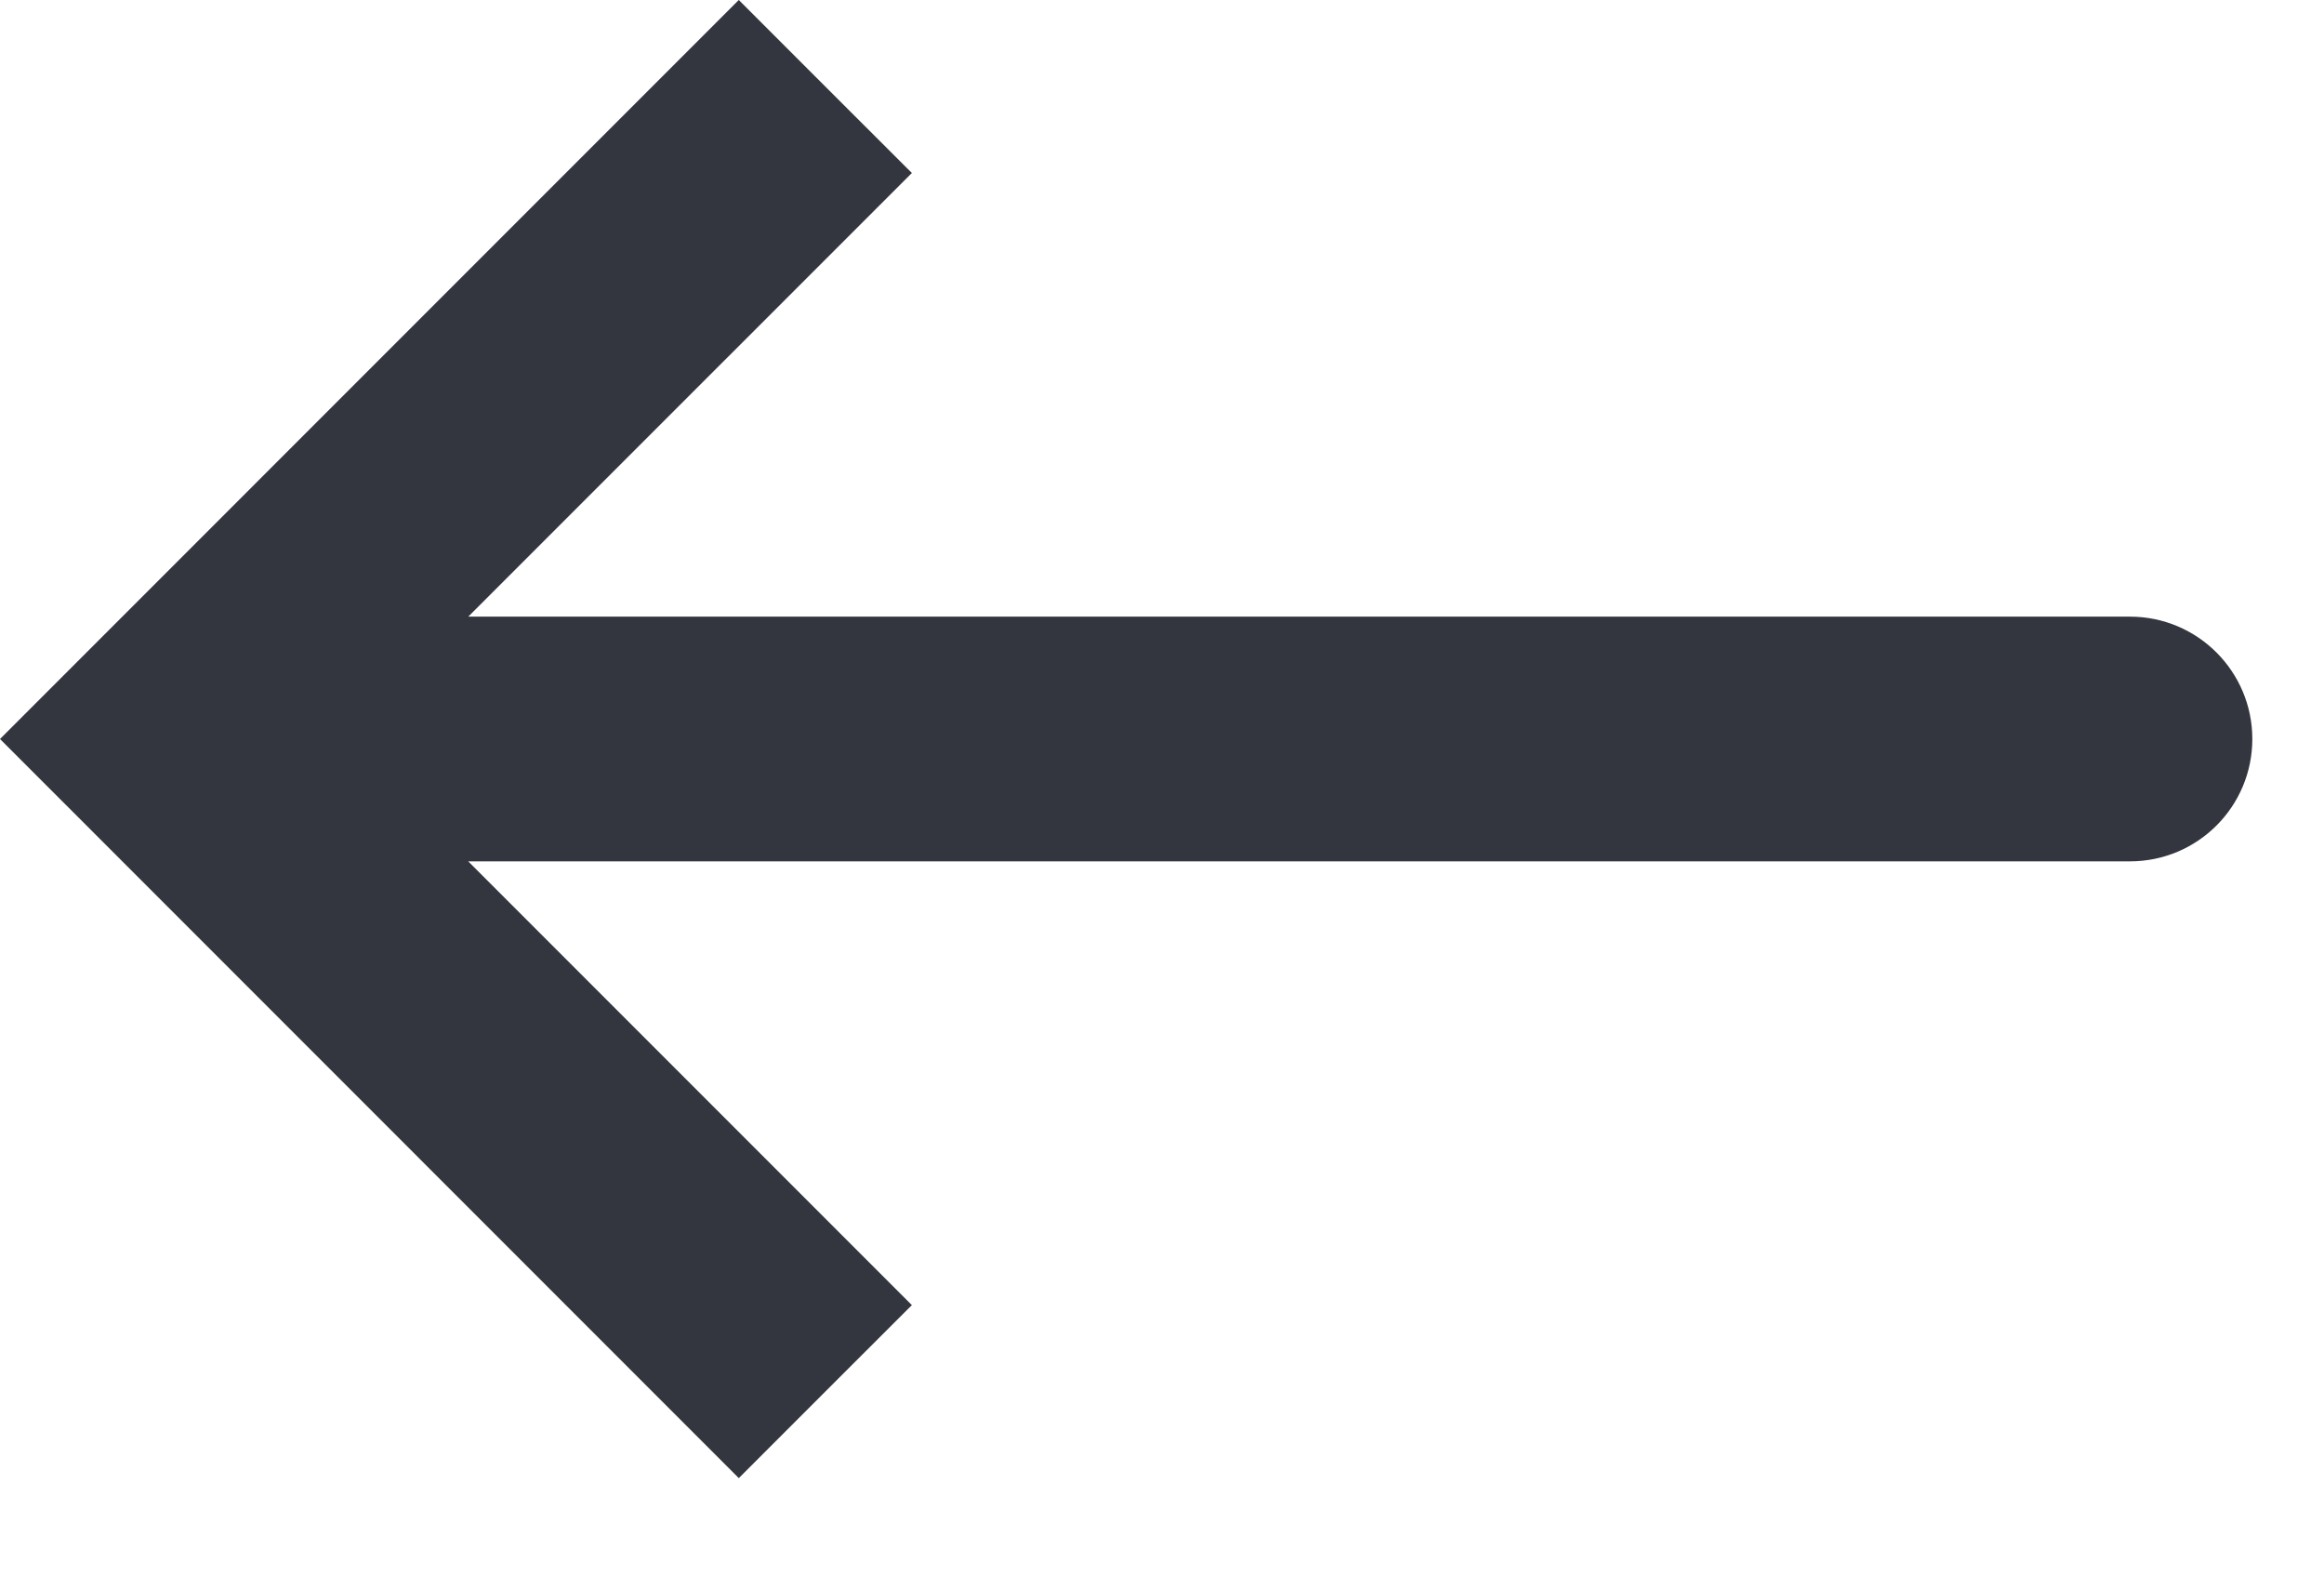
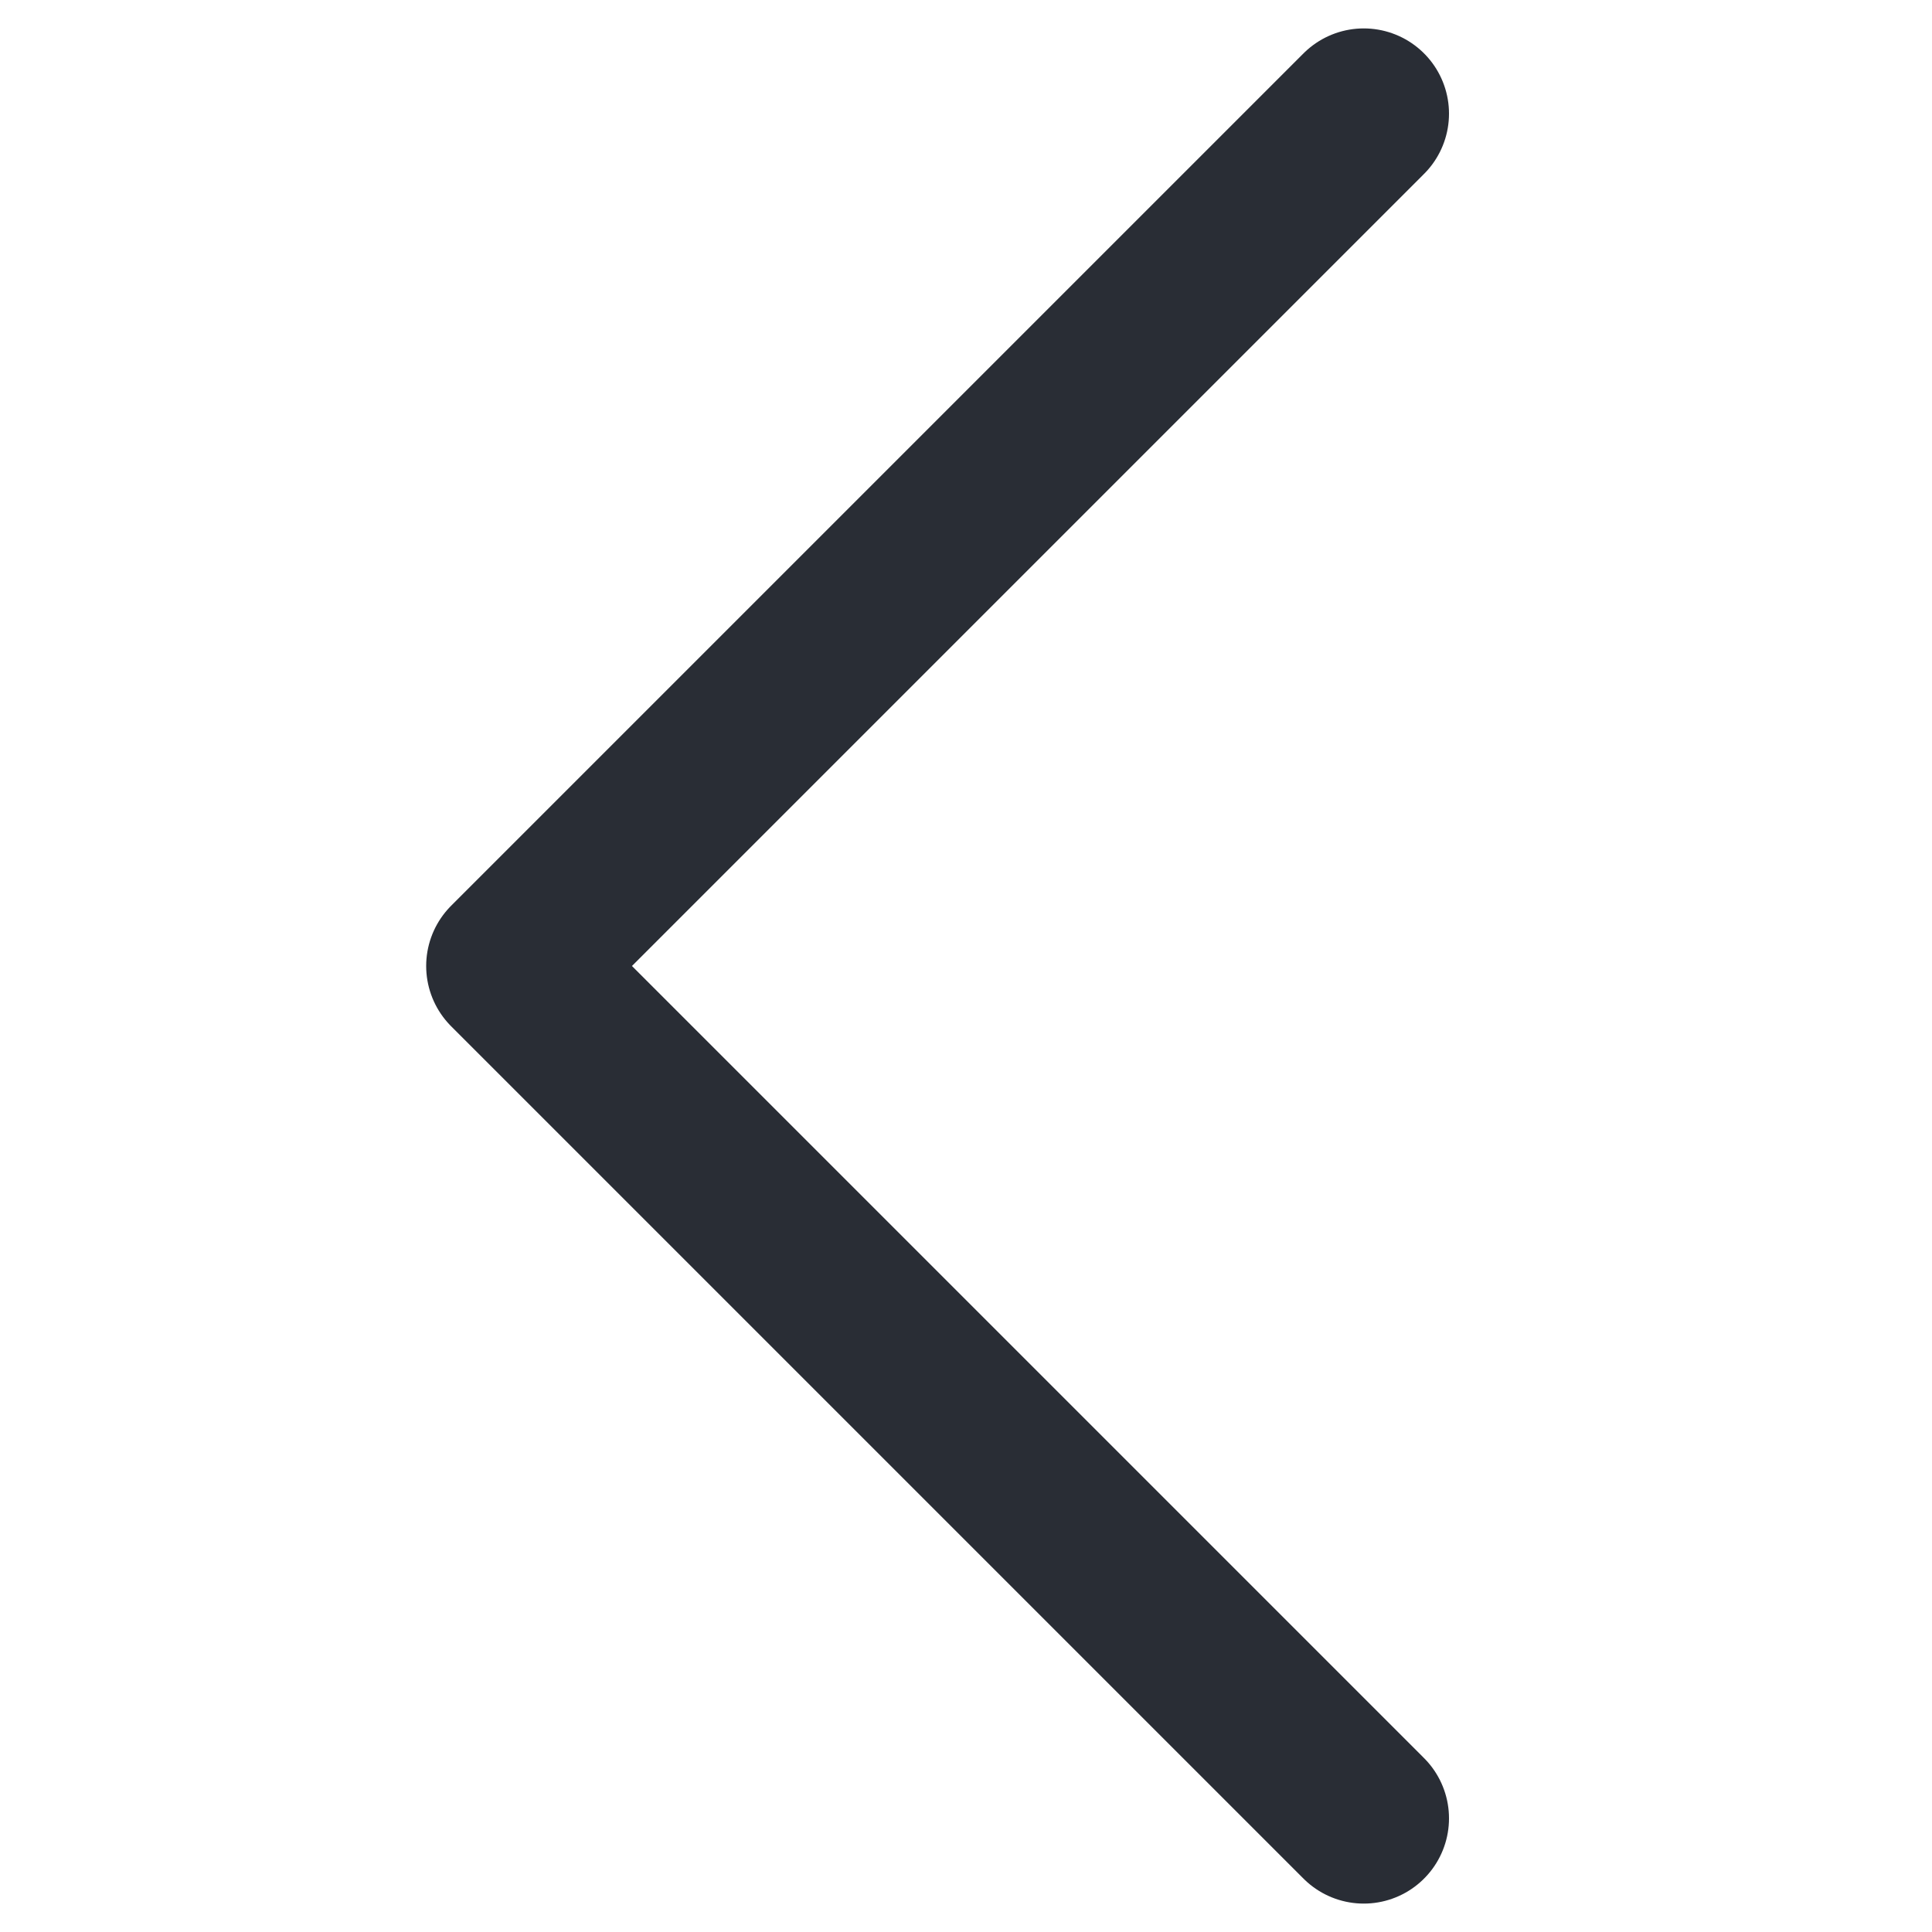
- <svg xmlns="http://www.w3.org/2000/svg" width="19" height="13" viewBox="0 0 19 13" fill="none">
-   <path d="M1.414 6.04L0.707 5.333L-0 6.04L0.707 6.747L1.414 6.04ZM17.414 7.04C17.966 7.04 18.414 6.593 18.414 6.04C18.414 5.488 17.966 5.04 17.414 5.04V7.04ZM6.747 0.707L6.04 -7.55191e-05L0.707 5.333L1.414 6.04L2.121 6.747L7.455 1.414L6.747 0.707ZM1.414 6.04L0.707 6.747L6.04 12.081L6.747 11.374L7.455 10.667L2.121 5.333L1.414 6.04ZM1.414 6.04V7.04H17.414V6.04V5.04H1.414V6.04Z" fill="#33363F" />
+ <svg xmlns="http://www.w3.org/2000/svg" width="1em" height="1em" fill="none" viewBox="0 0 10 17" class=" " stroke="none" style="height: 16px; width: 16px;">
+   <path stroke="#292D35" stroke-linecap="round" stroke-linejoin="round" stroke-width="1.5" d="M8.5 16 1 8.5 8.5 1" />
</svg>
